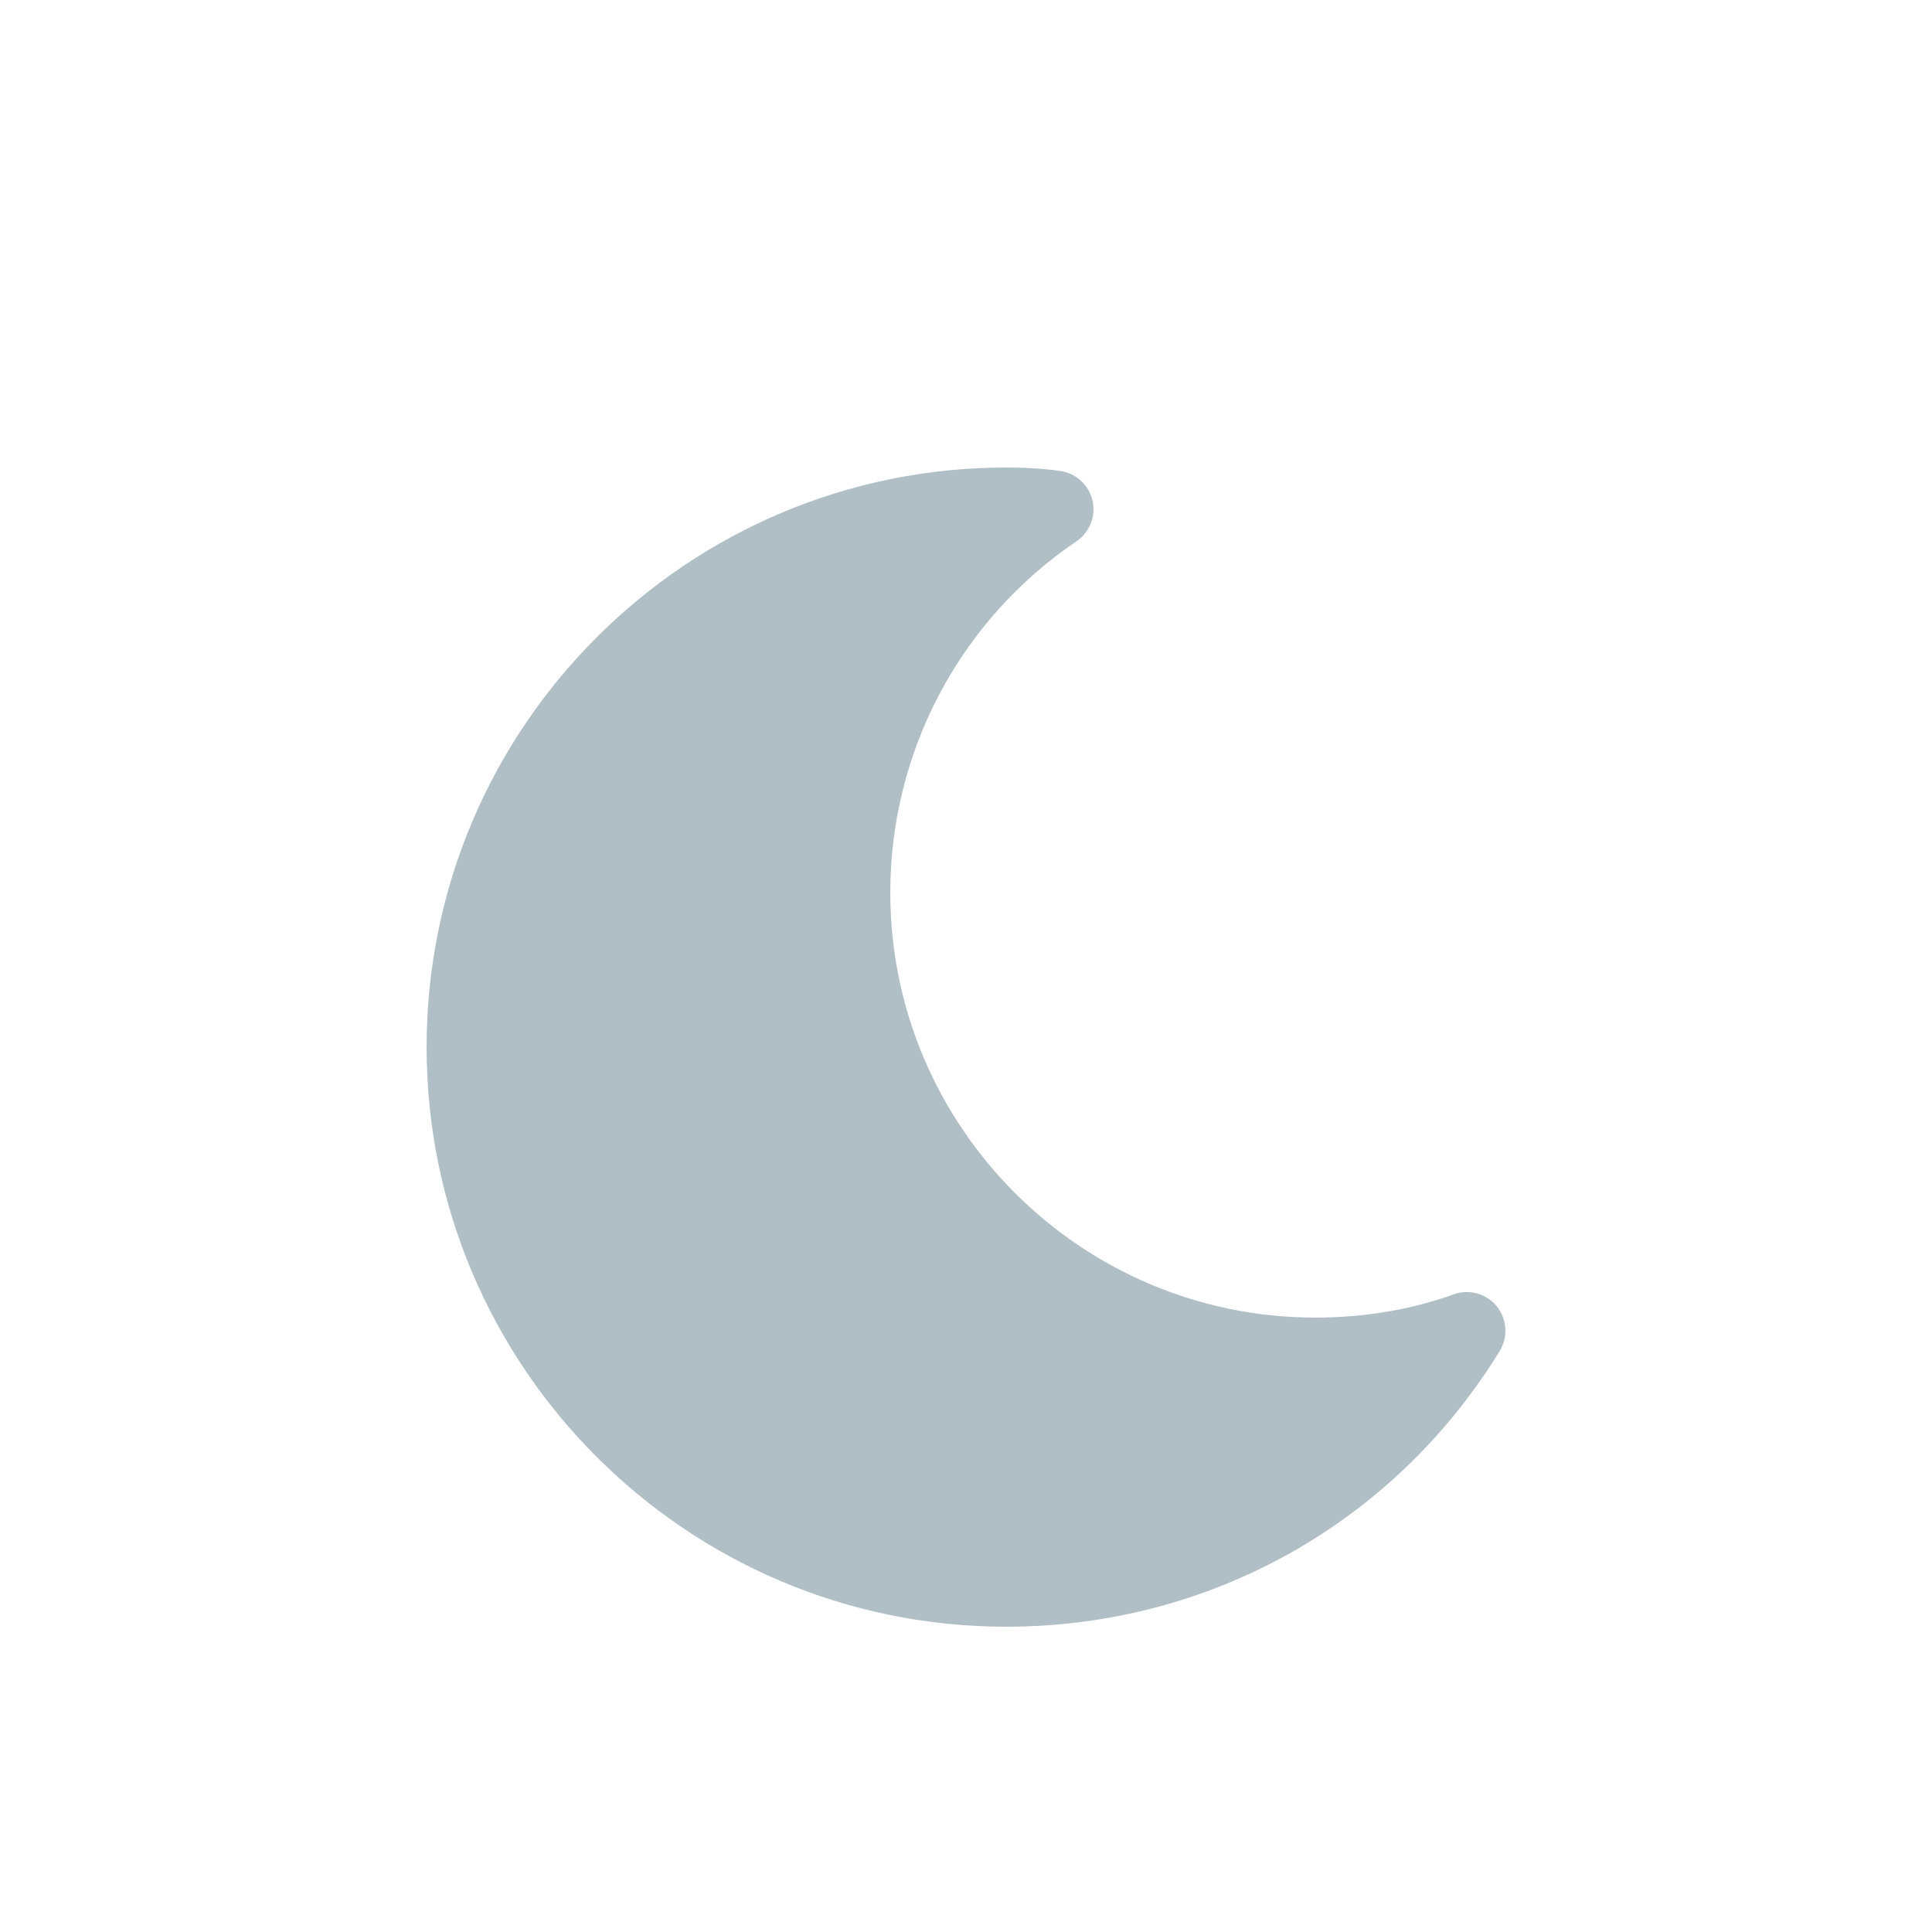
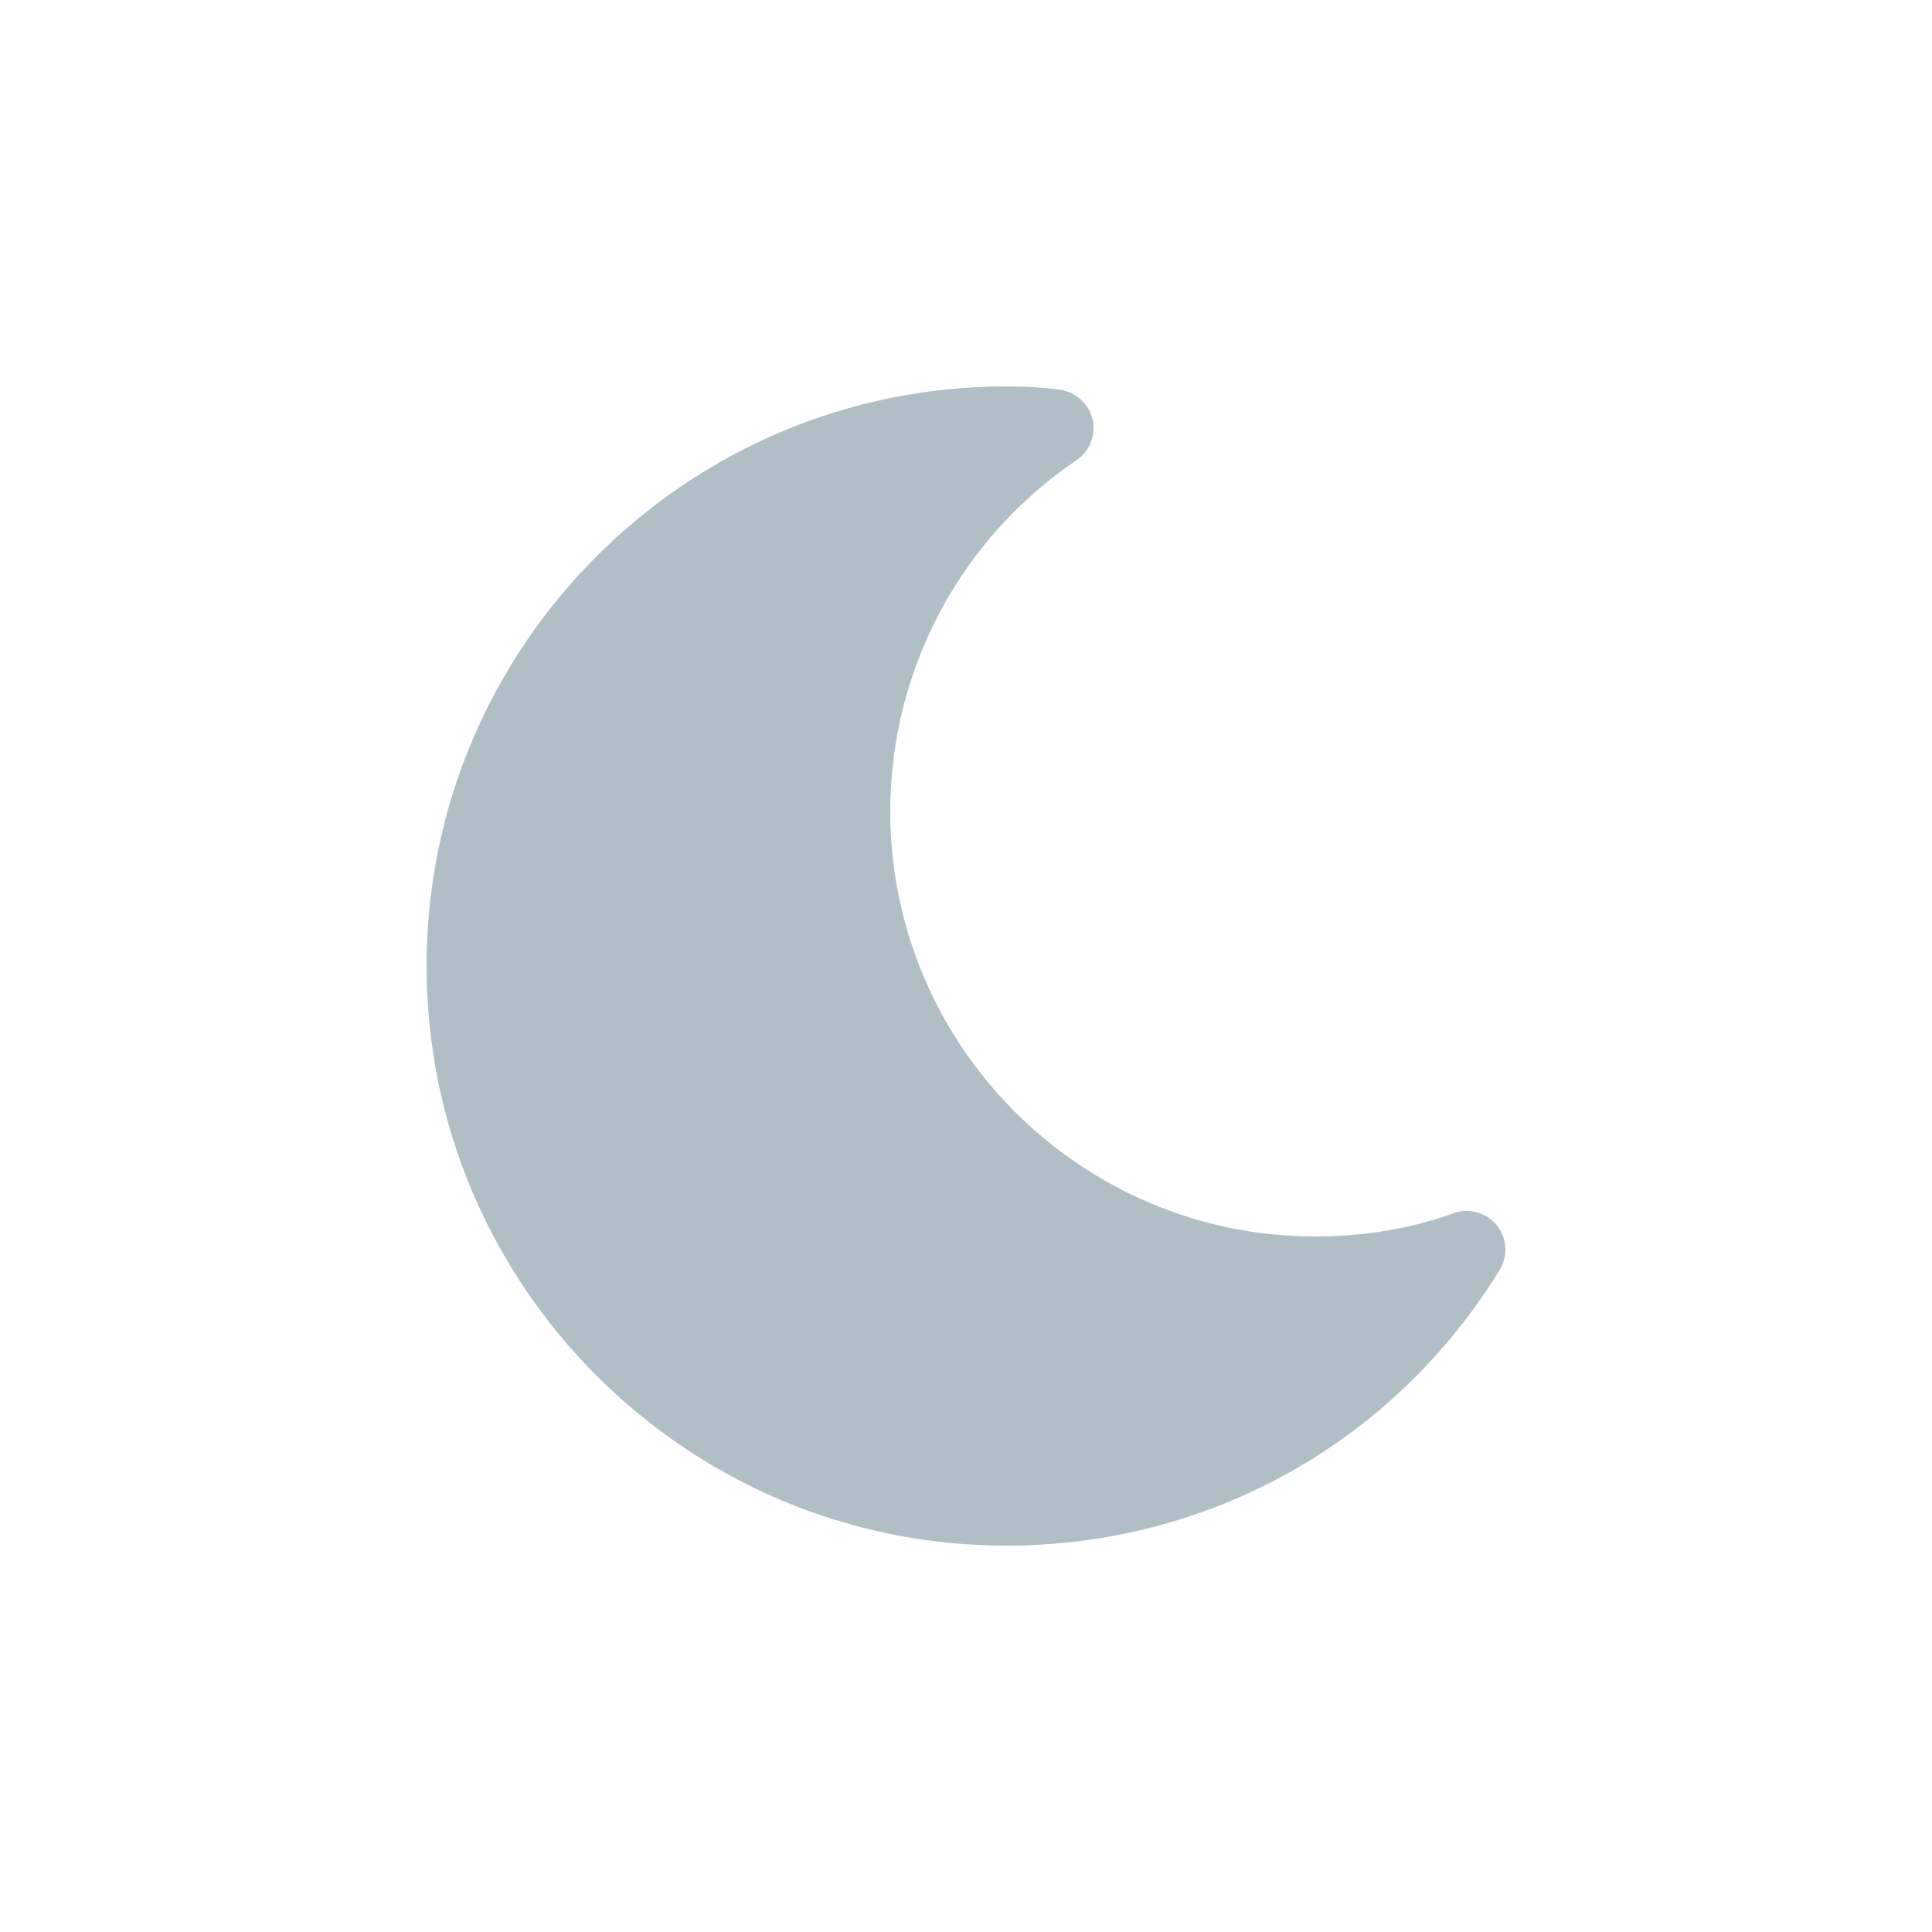
- <svg xmlns="http://www.w3.org/2000/svg" width="800" height="800">
-   <style>
-   #ev5kbkxivn92_to {animation: ev5kbkxivn92_to__to 6000ms linear infinite normal forwards}@keyframes ev5kbkxivn92_to__to { 0% {transform: translate(0px,0px)} 11.667% {transform: translate(-38.02932px,45.32168px)} 25% {transform: translate(0px,0px)} 100% {transform: translate(0px,0px)} }#ev5kbkxivn92_tr {animation: ev5kbkxivn92_tr__tr 6000ms linear infinite normal forwards}@keyframes ev5kbkxivn92_tr__tr { 0% {transform: rotate(0deg)} 11.667% {transform: rotate(-10deg)} 25% {transform: rotate(0deg)} 100% {transform: rotate(0deg)} }
-  </style>
-   <g class="layer">
-     <path d="m619.782,540.918c-4.288,-5.28 -11.488,-7.232 -17.824,-4.96c-17.76,6.368 -37.024,9.632 -57.312,9.632c-97.056,0 -176,-78.976 -176,-176c0,-58.4 28.832,-112.768 77.12,-145.472c5.472,-3.712 8.096,-10.4 6.624,-16.832c-1.472,-6.432 -6.752,-11.296 -13.312,-12.256c-7.488,-1.088 -14.944,-1.44 -22.432,-1.44c-132.352,0 -240,107.648 -240,240c0,132.352 107.648,240 240,240c84,0 160.416,-42.688 204.352,-114.176c3.552,-5.792 3.04,-13.184 -1.216,-18.496z" fill="rgb(176,190,197)" id="ev5kbkxivn92" />
+ <svg xmlns="http://www.w3.org/2000/svg" width="64" height="64" version="1.1">
+   <style>#ev5kbkxivn92_to {animation: ev5kbkxivn92_to__to 6000ms linear infinite normal forwards}@keyframes ev5kbkxivn92_to__to { 0% {transform: translate(0px,0px)} 11.667% {transform: translate(-38.02932px,45.32168px)} 25% {transform: translate(0px,0px)} 100% {transform: translate(0px,0px)} }#ev5kbkxivn92_tr {animation: ev5kbkxivn92_tr__tr 6000ms linear infinite normal forwards}@keyframes ev5kbkxivn92_tr__tr { 0% {transform: rotate(0deg)} 11.667% {transform: rotate(-10deg)} 25% {transform: rotate(0deg)} 100% {transform: rotate(0deg)} }</style>
+   <g class="layer" transform="matrix(.08 0 0 .08 -7.3779e-7 -2.6872)" stroke-width="12.5">
+     <path d="m619.78 540.92c-4.288-5.28-11.488-7.232-17.824-4.96-17.76 6.368-37.024 9.632-57.312 9.632-97.056 0-176-78.976-176-176 0-58.4 28.832-112.77 77.12-145.47 5.472-3.712 8.096-10.4 6.624-16.832s-6.752-11.296-13.312-12.256c-7.488-1.088-14.944-1.44-22.432-1.44-132.35 0-240 107.65-240 240s107.65 240 240 240c84 0 160.42-42.688 204.35-114.18 3.552-5.792 3.04-13.184-1.216-18.496z" fill="#b0bec5" stroke-width="12.503" />
  </g>
</svg>
